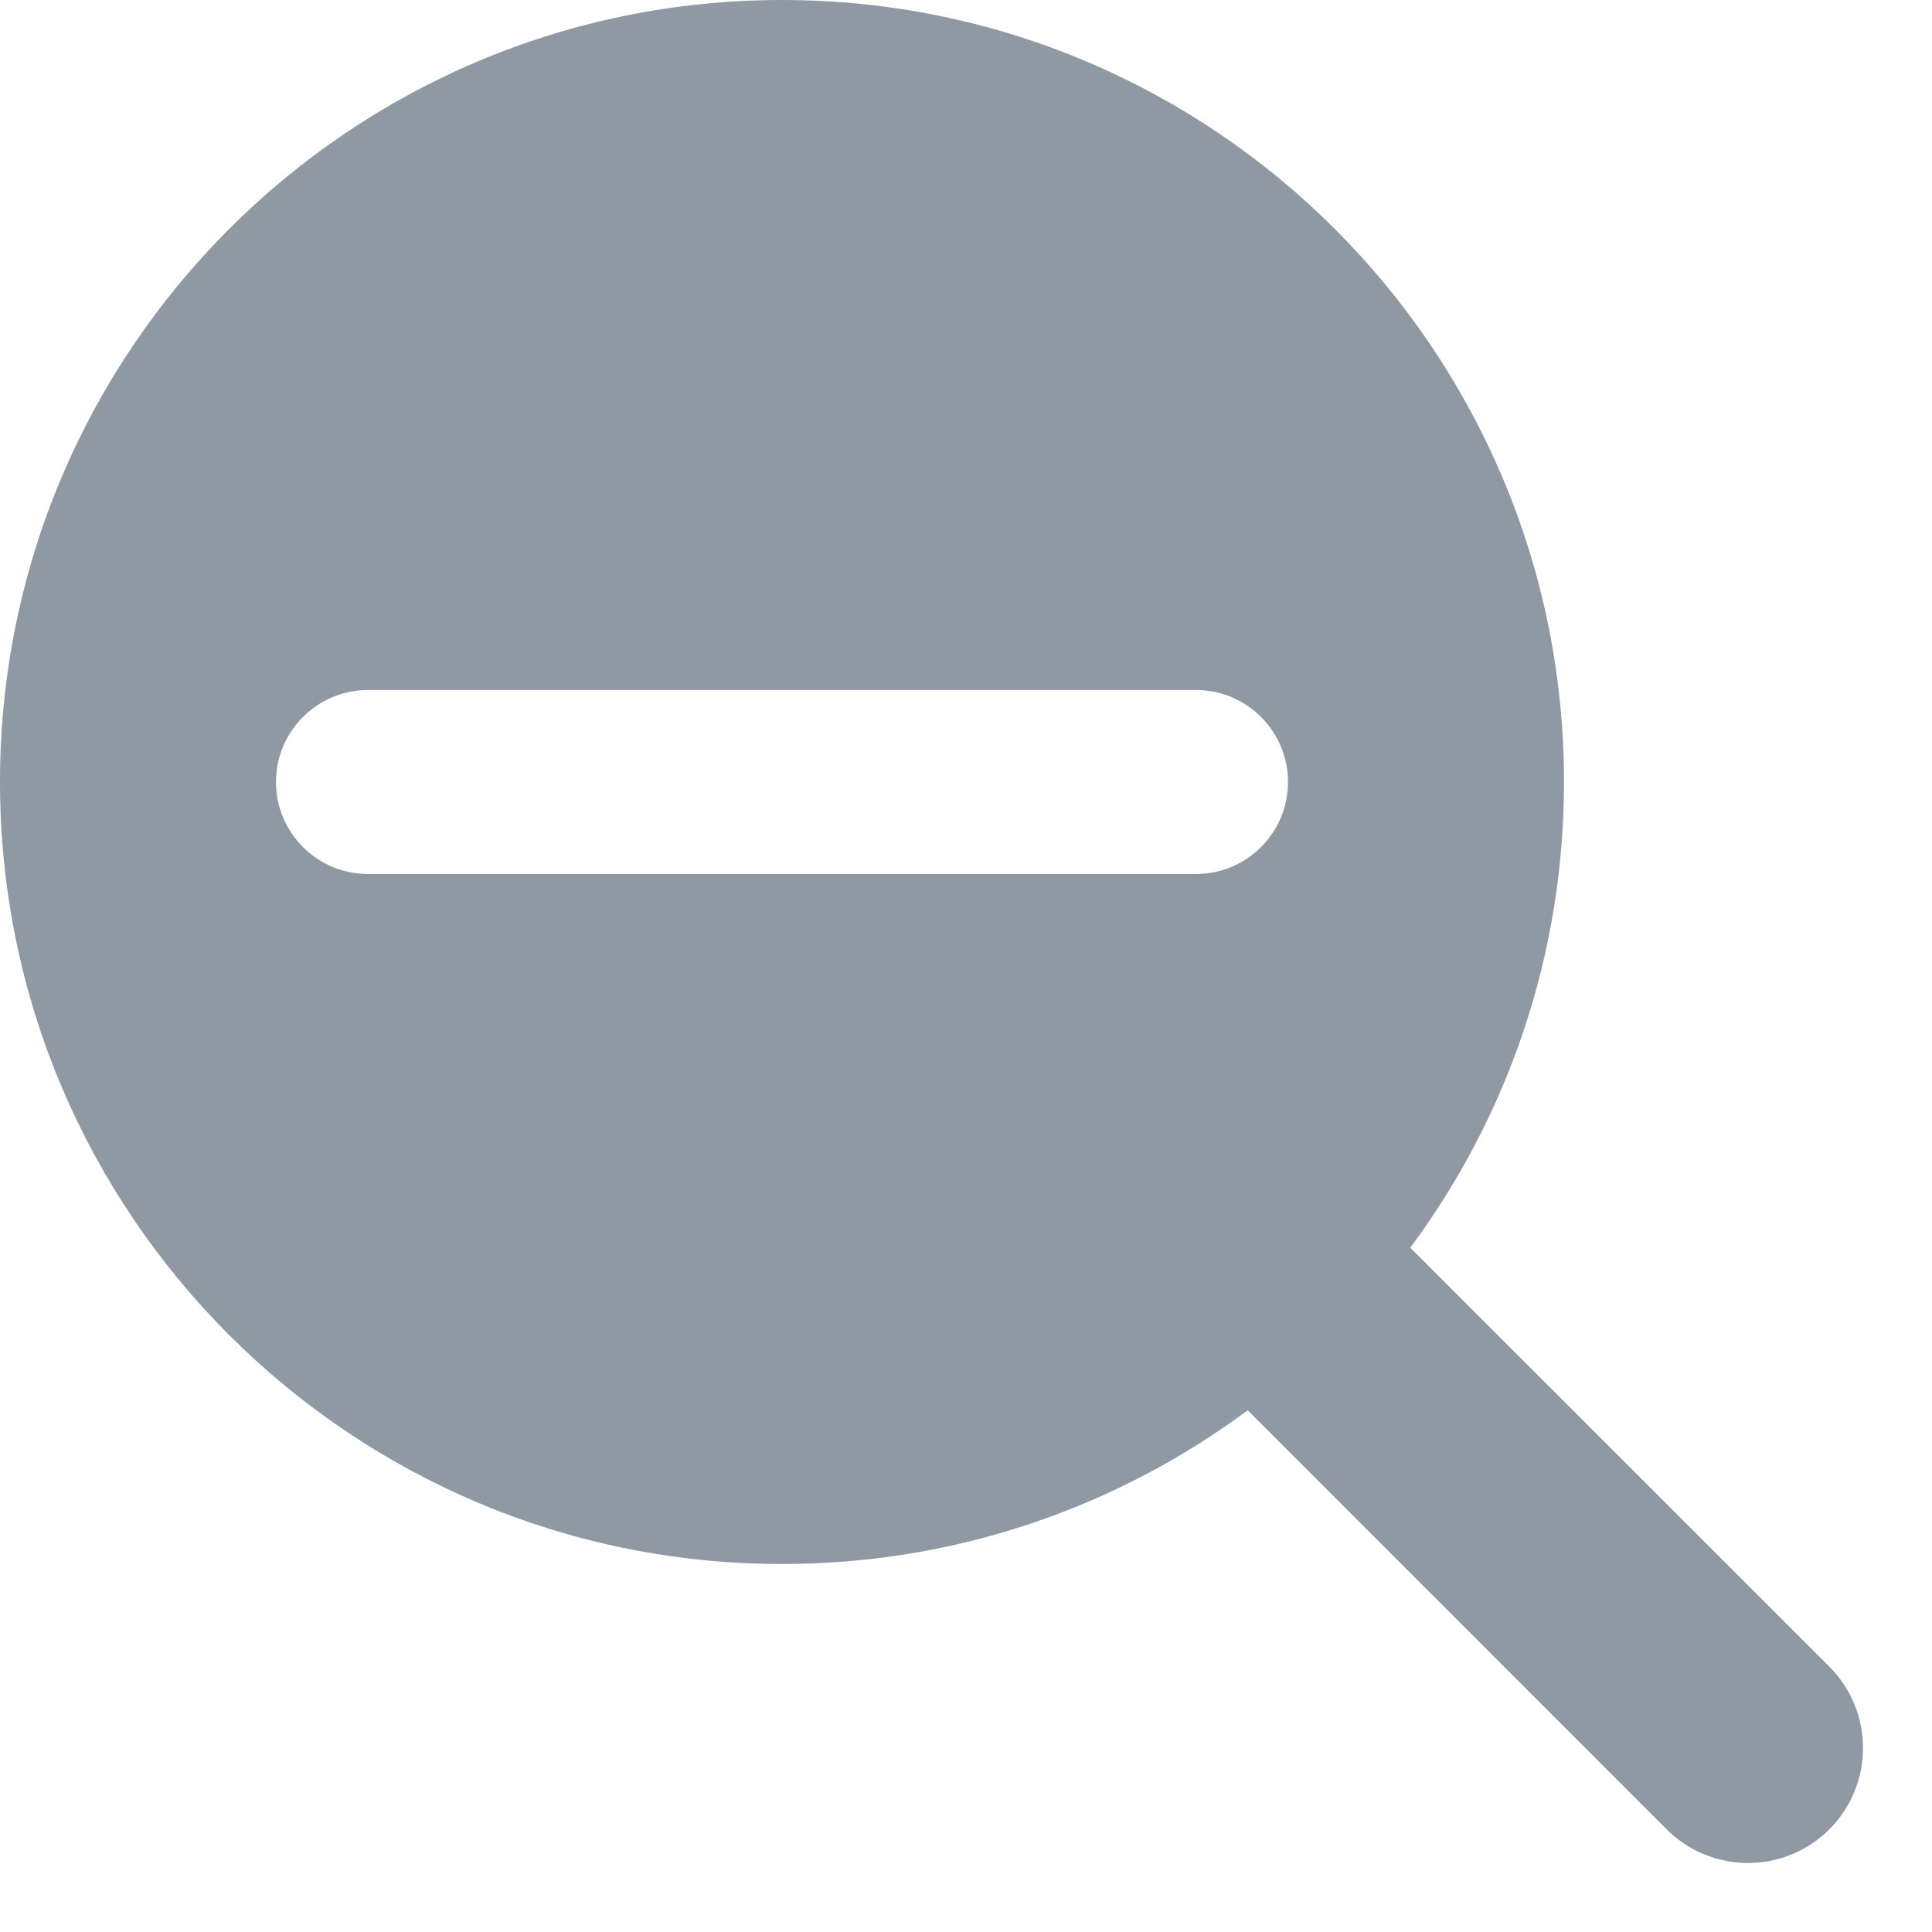
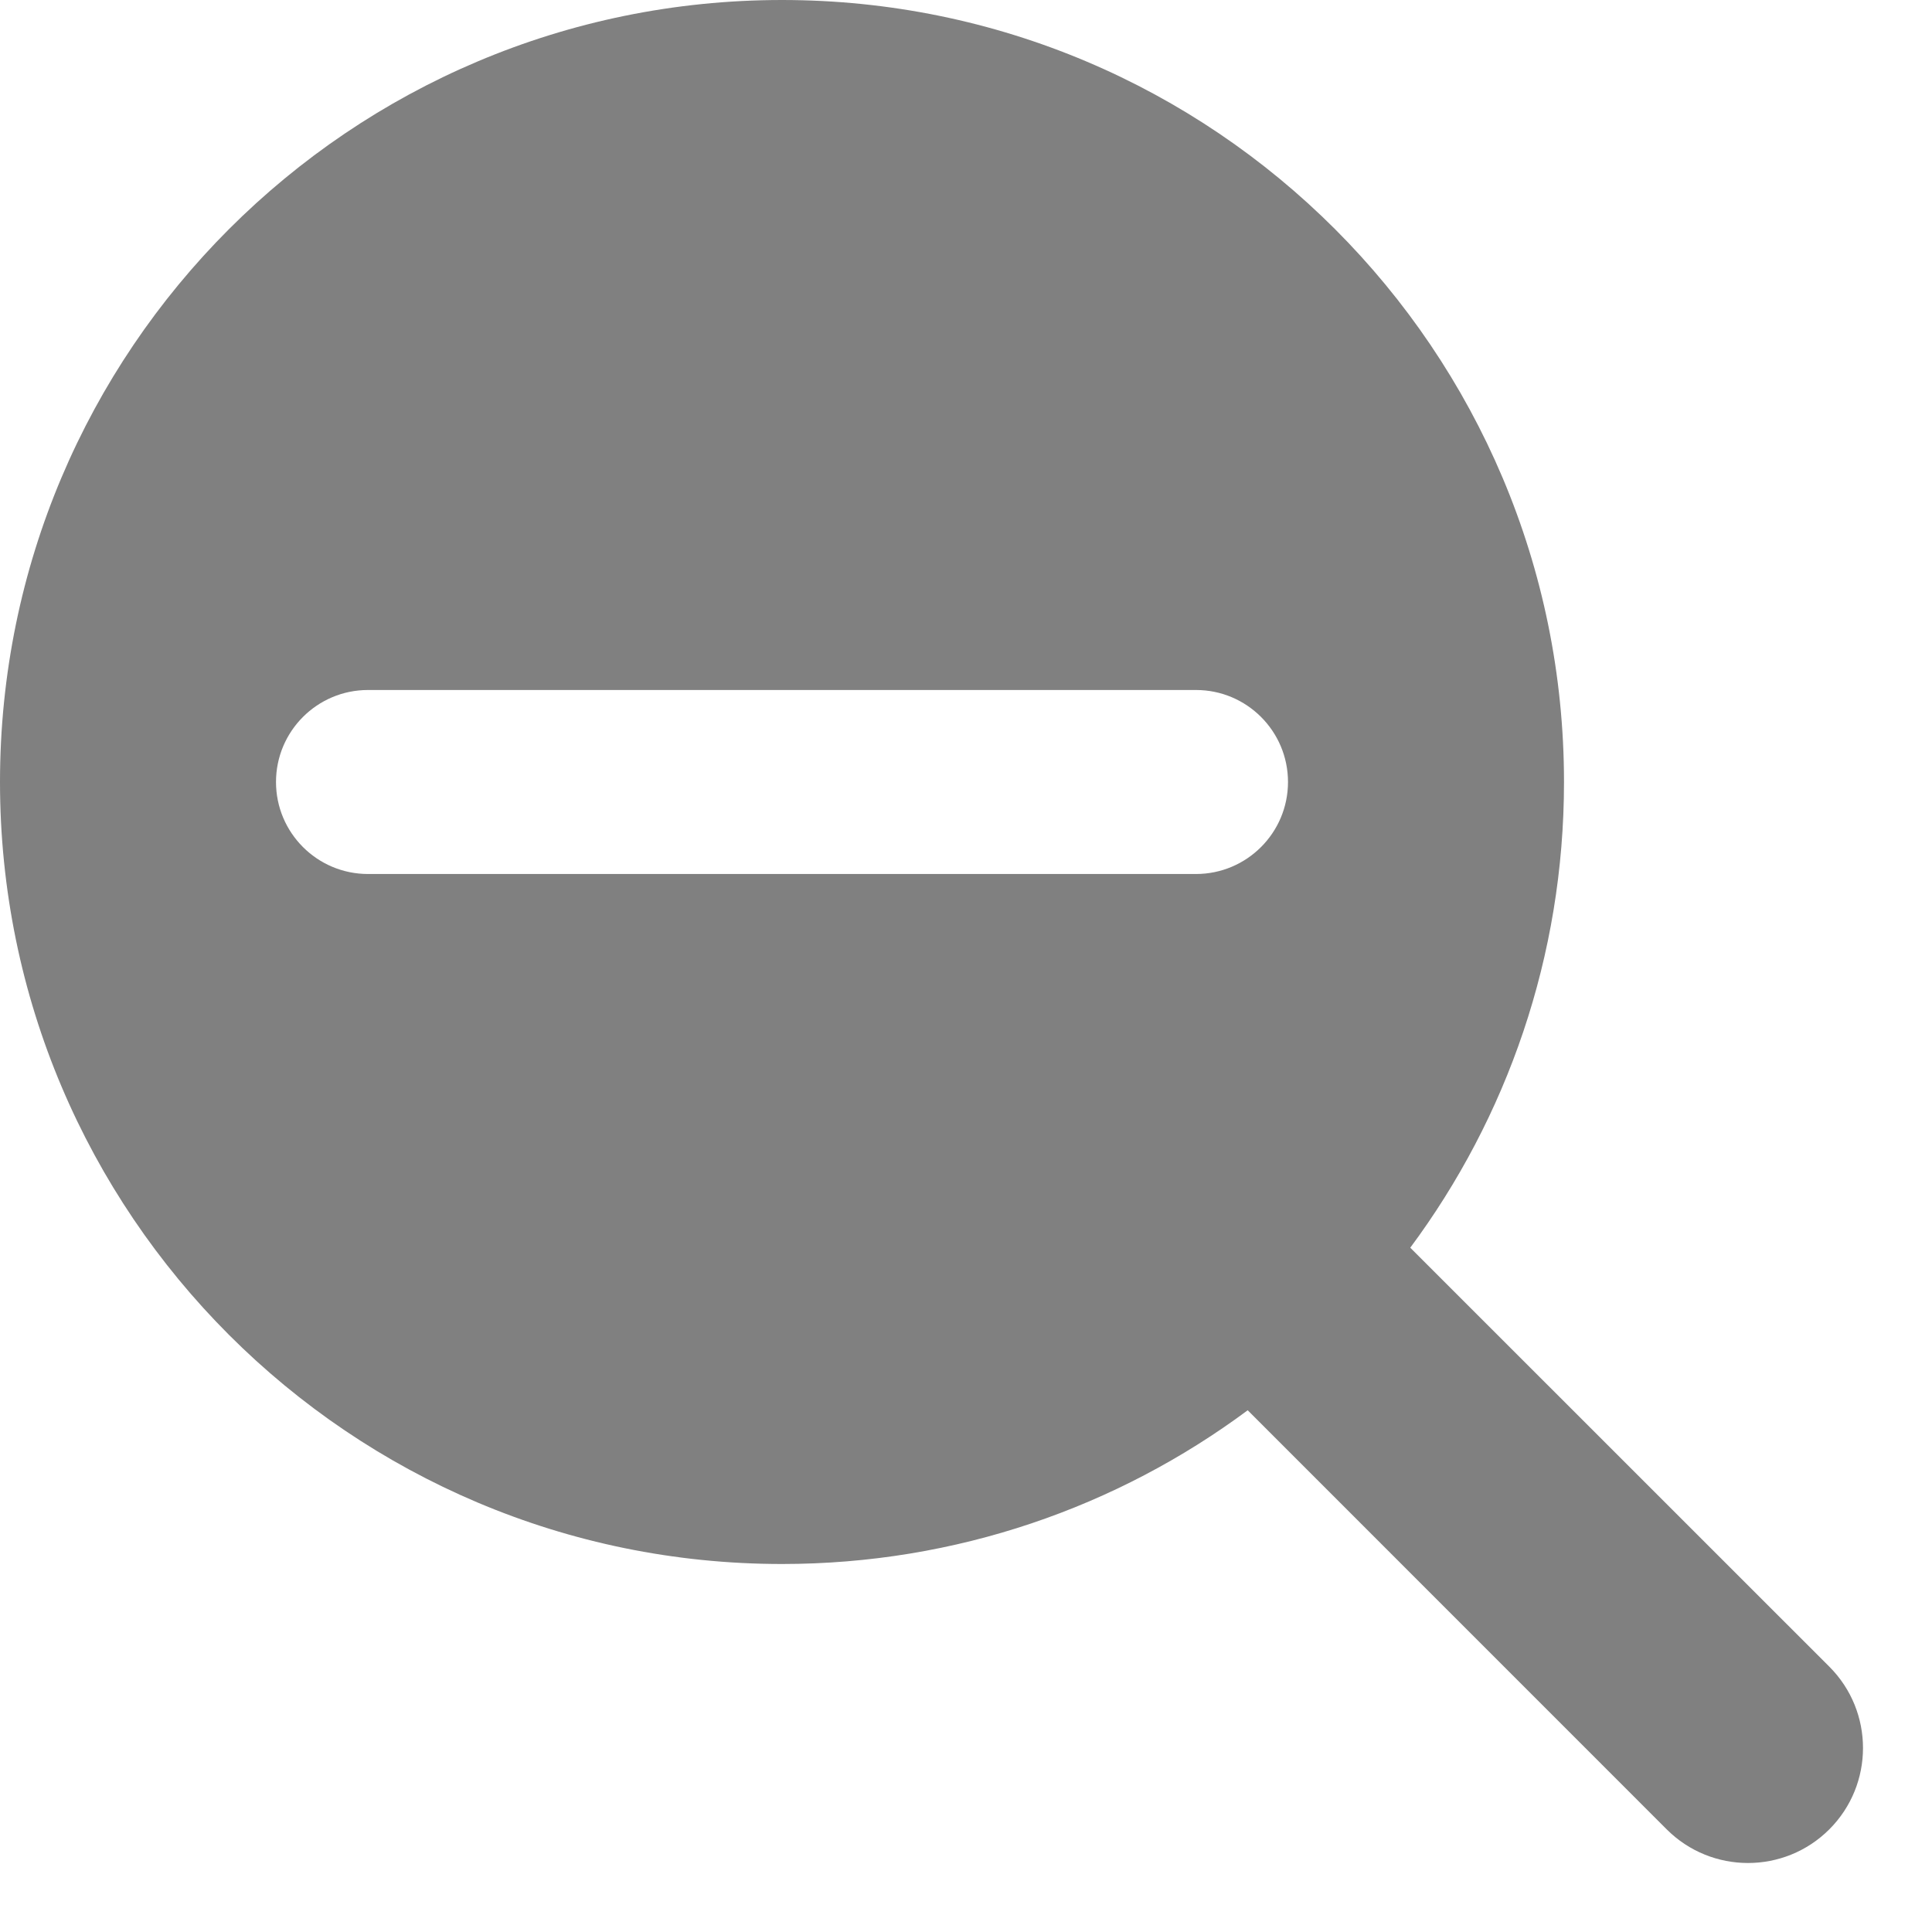
<svg xmlns="http://www.w3.org/2000/svg" width="21" height="21" viewBox="0 0 21 21" fill="none">
-   <path fill-rule="evenodd" clip-rule="evenodd" d="M15.329 13.562C16.379 12.148 17 10.396 17 8.5C17 3.806 13.194 0 8.5 0C3.806 0 0 3.806 0 8.5C0 13.194 3.806 17 8.5 17C10.396 17 12.148 16.379 13.562 15.329L18.116 19.884C18.604 20.372 19.396 20.372 19.884 19.884C20.372 19.396 20.372 18.604 19.884 18.116L15.329 13.562ZM3 8.5C3 7.948 3.448 7.5 4 7.5H13C13.552 7.5 14 7.948 14 8.5C14 9.052 13.552 9.5 13 9.5H4C3.448 9.5 3 9.052 3 8.5Z" fill="#8E99A4" />
+   <path fill-rule="evenodd" clip-rule="evenodd" d="M15.329 13.562C16.379 12.148 17 10.396 17 8.5C17 3.806 13.194 0 8.5 0C3.806 0 0 3.806 0 8.5C0 13.194 3.806 17 8.5 17C10.396 17 12.148 16.379 13.562 15.329L18.116 19.884C18.604 20.372 19.396 20.372 19.884 19.884C20.372 19.396 20.372 18.604 19.884 18.116L15.329 13.562ZM3 8.5C3 7.948 3.448 7.5 4 7.5H13C13.552 7.5 14 7.948 14 8.5C14 9.052 13.552 9.5 13 9.5H4C3.448 9.5 3 9.052 3 8.5Z" fill="#808080" />
</svg>
